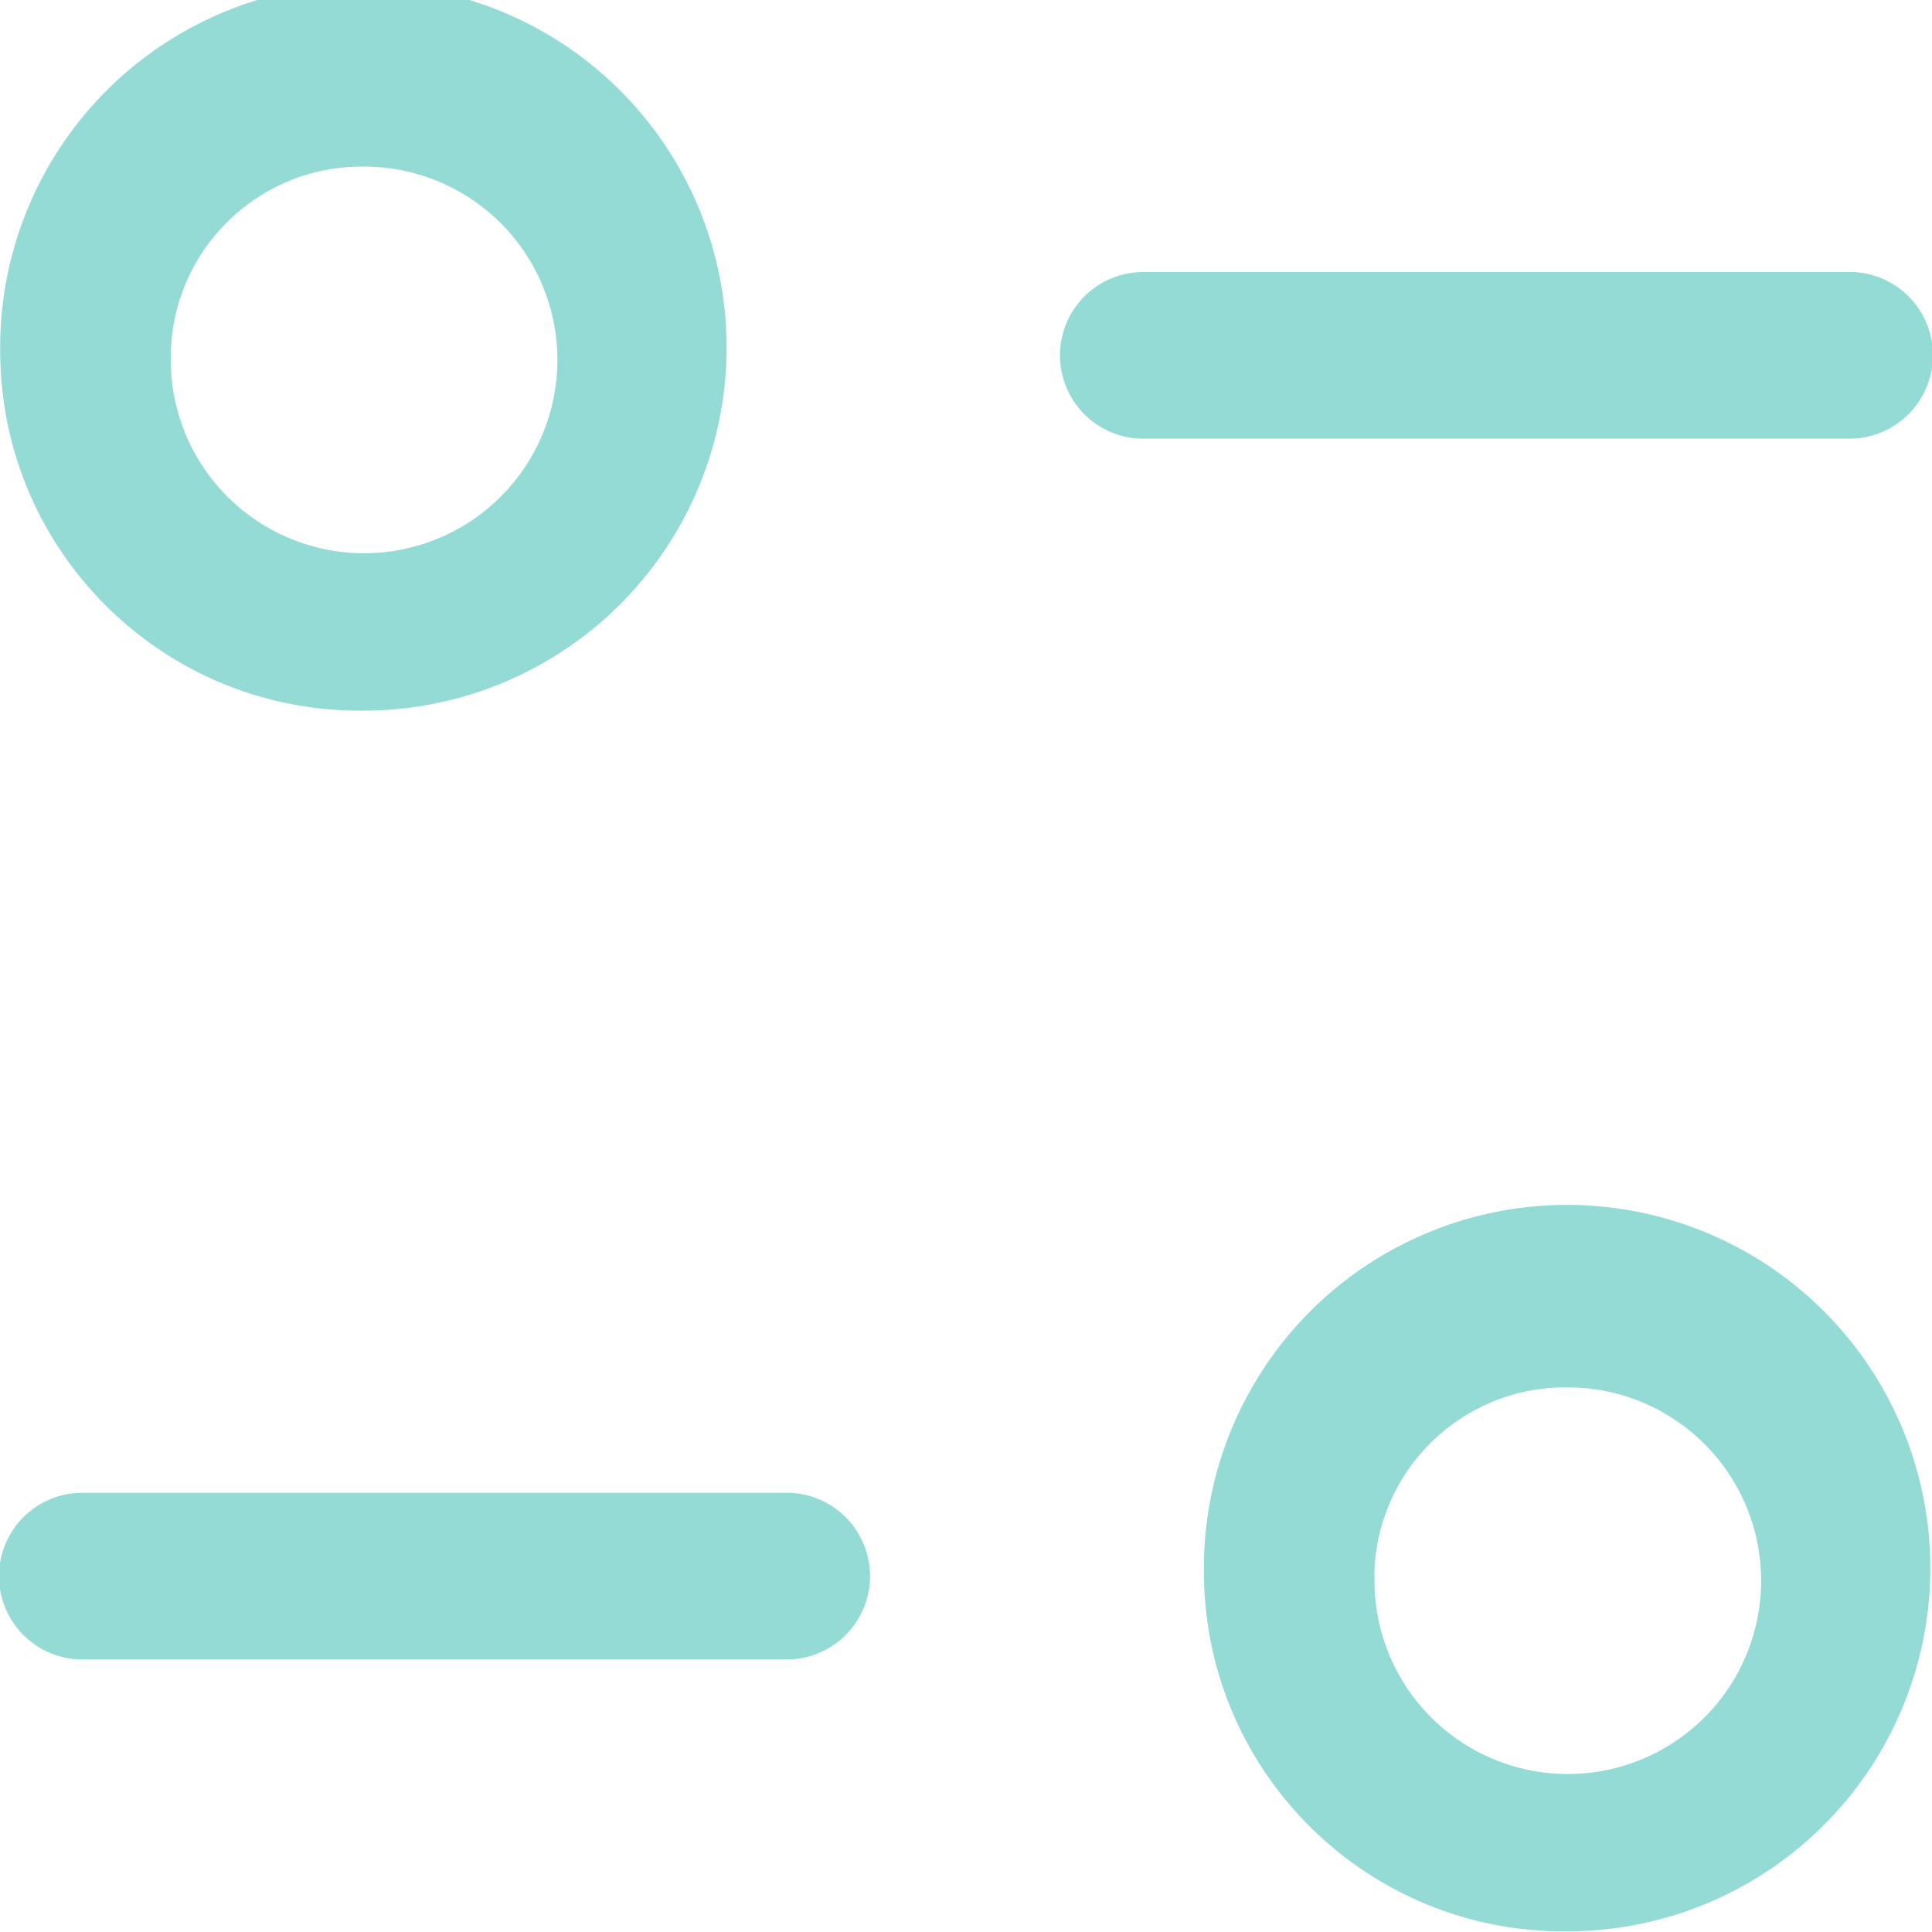
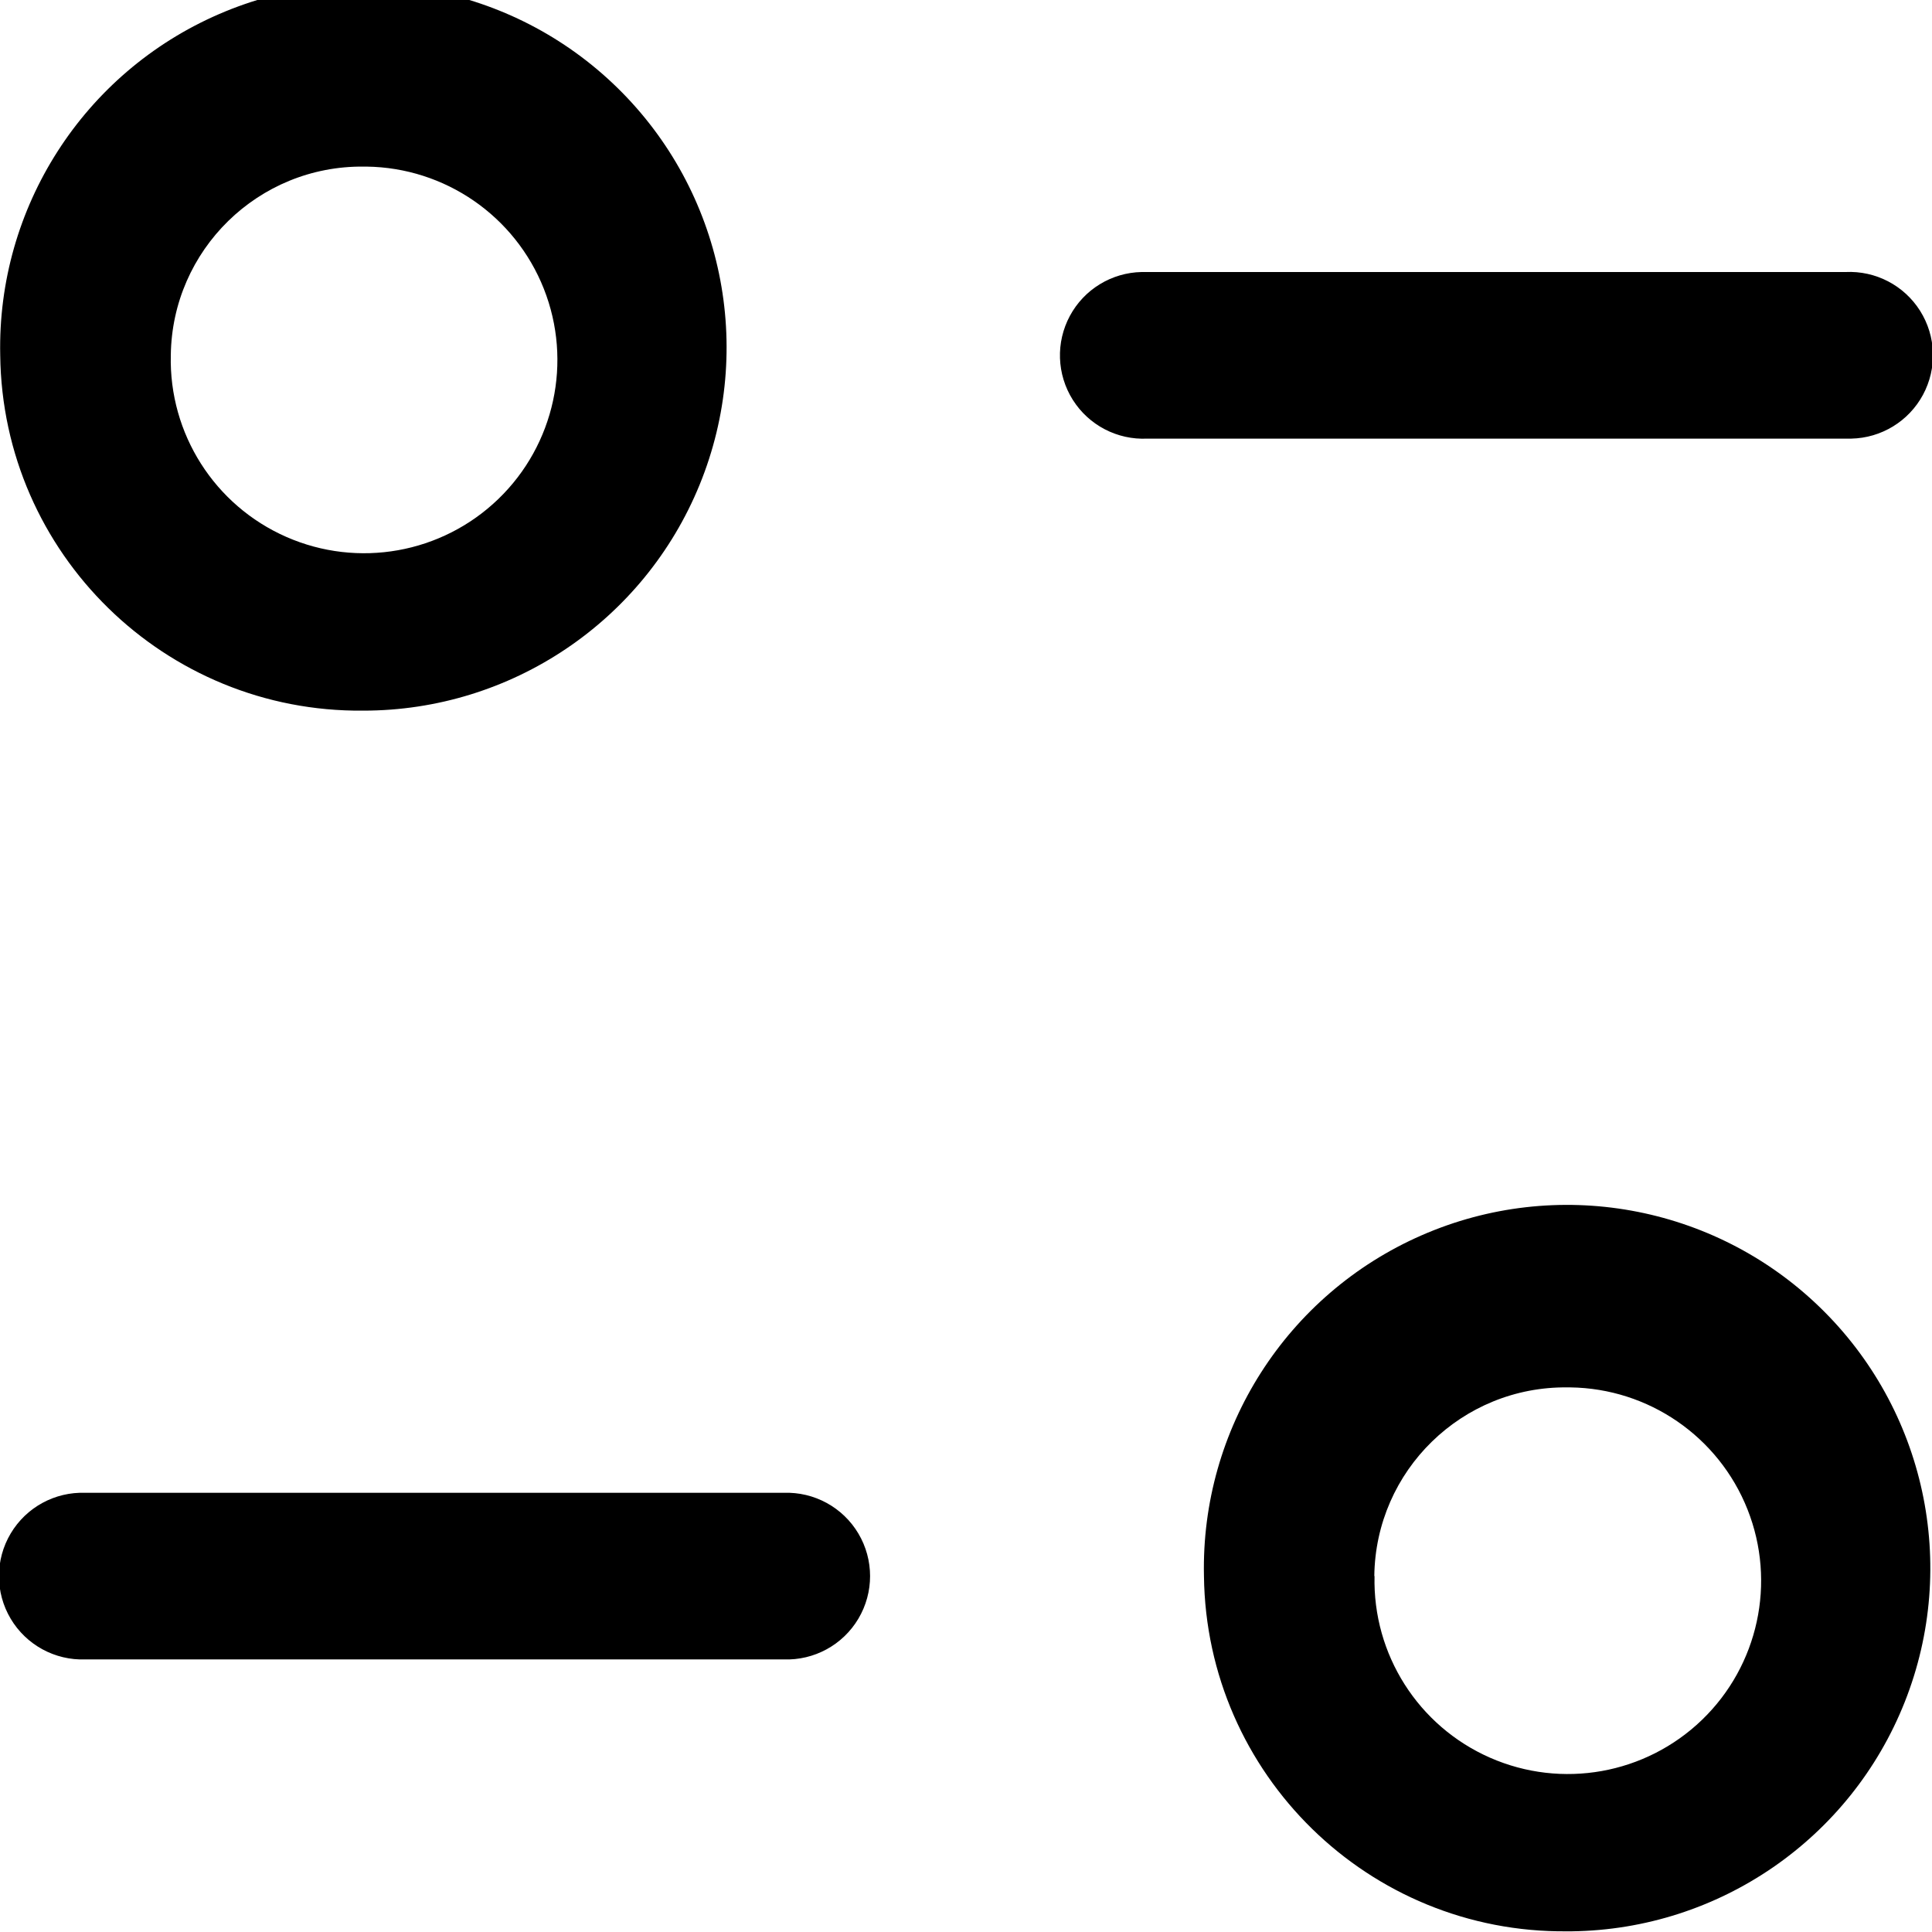
- <svg xmlns="http://www.w3.org/2000/svg" width="16.989" height="16.983" viewBox="0 0 16.989 16.983">
-   <path id="icon_filter" data-name="icon filter" d="M1818.585,218.867a3.194,3.194,0,1,1,3.235,3.124h-.042A3.162,3.162,0,0,1,1818.585,218.867Zm1.5,0a1.7,1.7,0,1,0,1.721-1.659h-.024A1.679,1.679,0,0,0,1820.083,218.867Zm-11.336.733a.733.733,0,1,1,0-1.465h6.14a.733.733,0,1,1,0,1.465h-6.14ZM1808,208.132a3.194,3.194,0,1,1,3.193,3.125A3.162,3.162,0,0,1,1808,208.132Zm1.5,0a1.7,1.7,0,1,0,1.721-1.659h-.024A1.679,1.679,0,0,0,1809.5,208.132Zm8.587.733a.733.733,0,1,1-.05-1.465h6.19a.733.733,0,1,1,.05,1.465h-6.19Z" transform="translate(-1807.998 -205.008)" fill="#95dbd5" />
+ <svg xmlns="http://www.w3.org/2000/svg" data-name="social-icon" width="16.989" height="16.983" viewBox="0 0 16.989 16.983">
+   <path id="icon_filter" data-name="icon filter" d="M1818.585,218.867a3.194,3.194,0,1,1,3.235,3.124h-.042A3.162,3.162,0,0,1,1818.585,218.867Zm1.5,0a1.7,1.7,0,1,0,1.721-1.659h-.024A1.679,1.679,0,0,0,1820.083,218.867Zm-11.336.733a.733.733,0,1,1,0-1.465h6.14a.733.733,0,1,1,0,1.465h-6.14ZM1808,208.132a3.194,3.194,0,1,1,3.193,3.125A3.162,3.162,0,0,1,1808,208.132Zm1.5,0a1.7,1.7,0,1,0,1.721-1.659h-.024A1.679,1.679,0,0,0,1809.5,208.132Zm8.587.733a.733.733,0,1,1-.05-1.465h6.19a.733.733,0,1,1,.05,1.465h-6.19Z" transform="translate(-1807.998 -205.008)" />
</svg>
